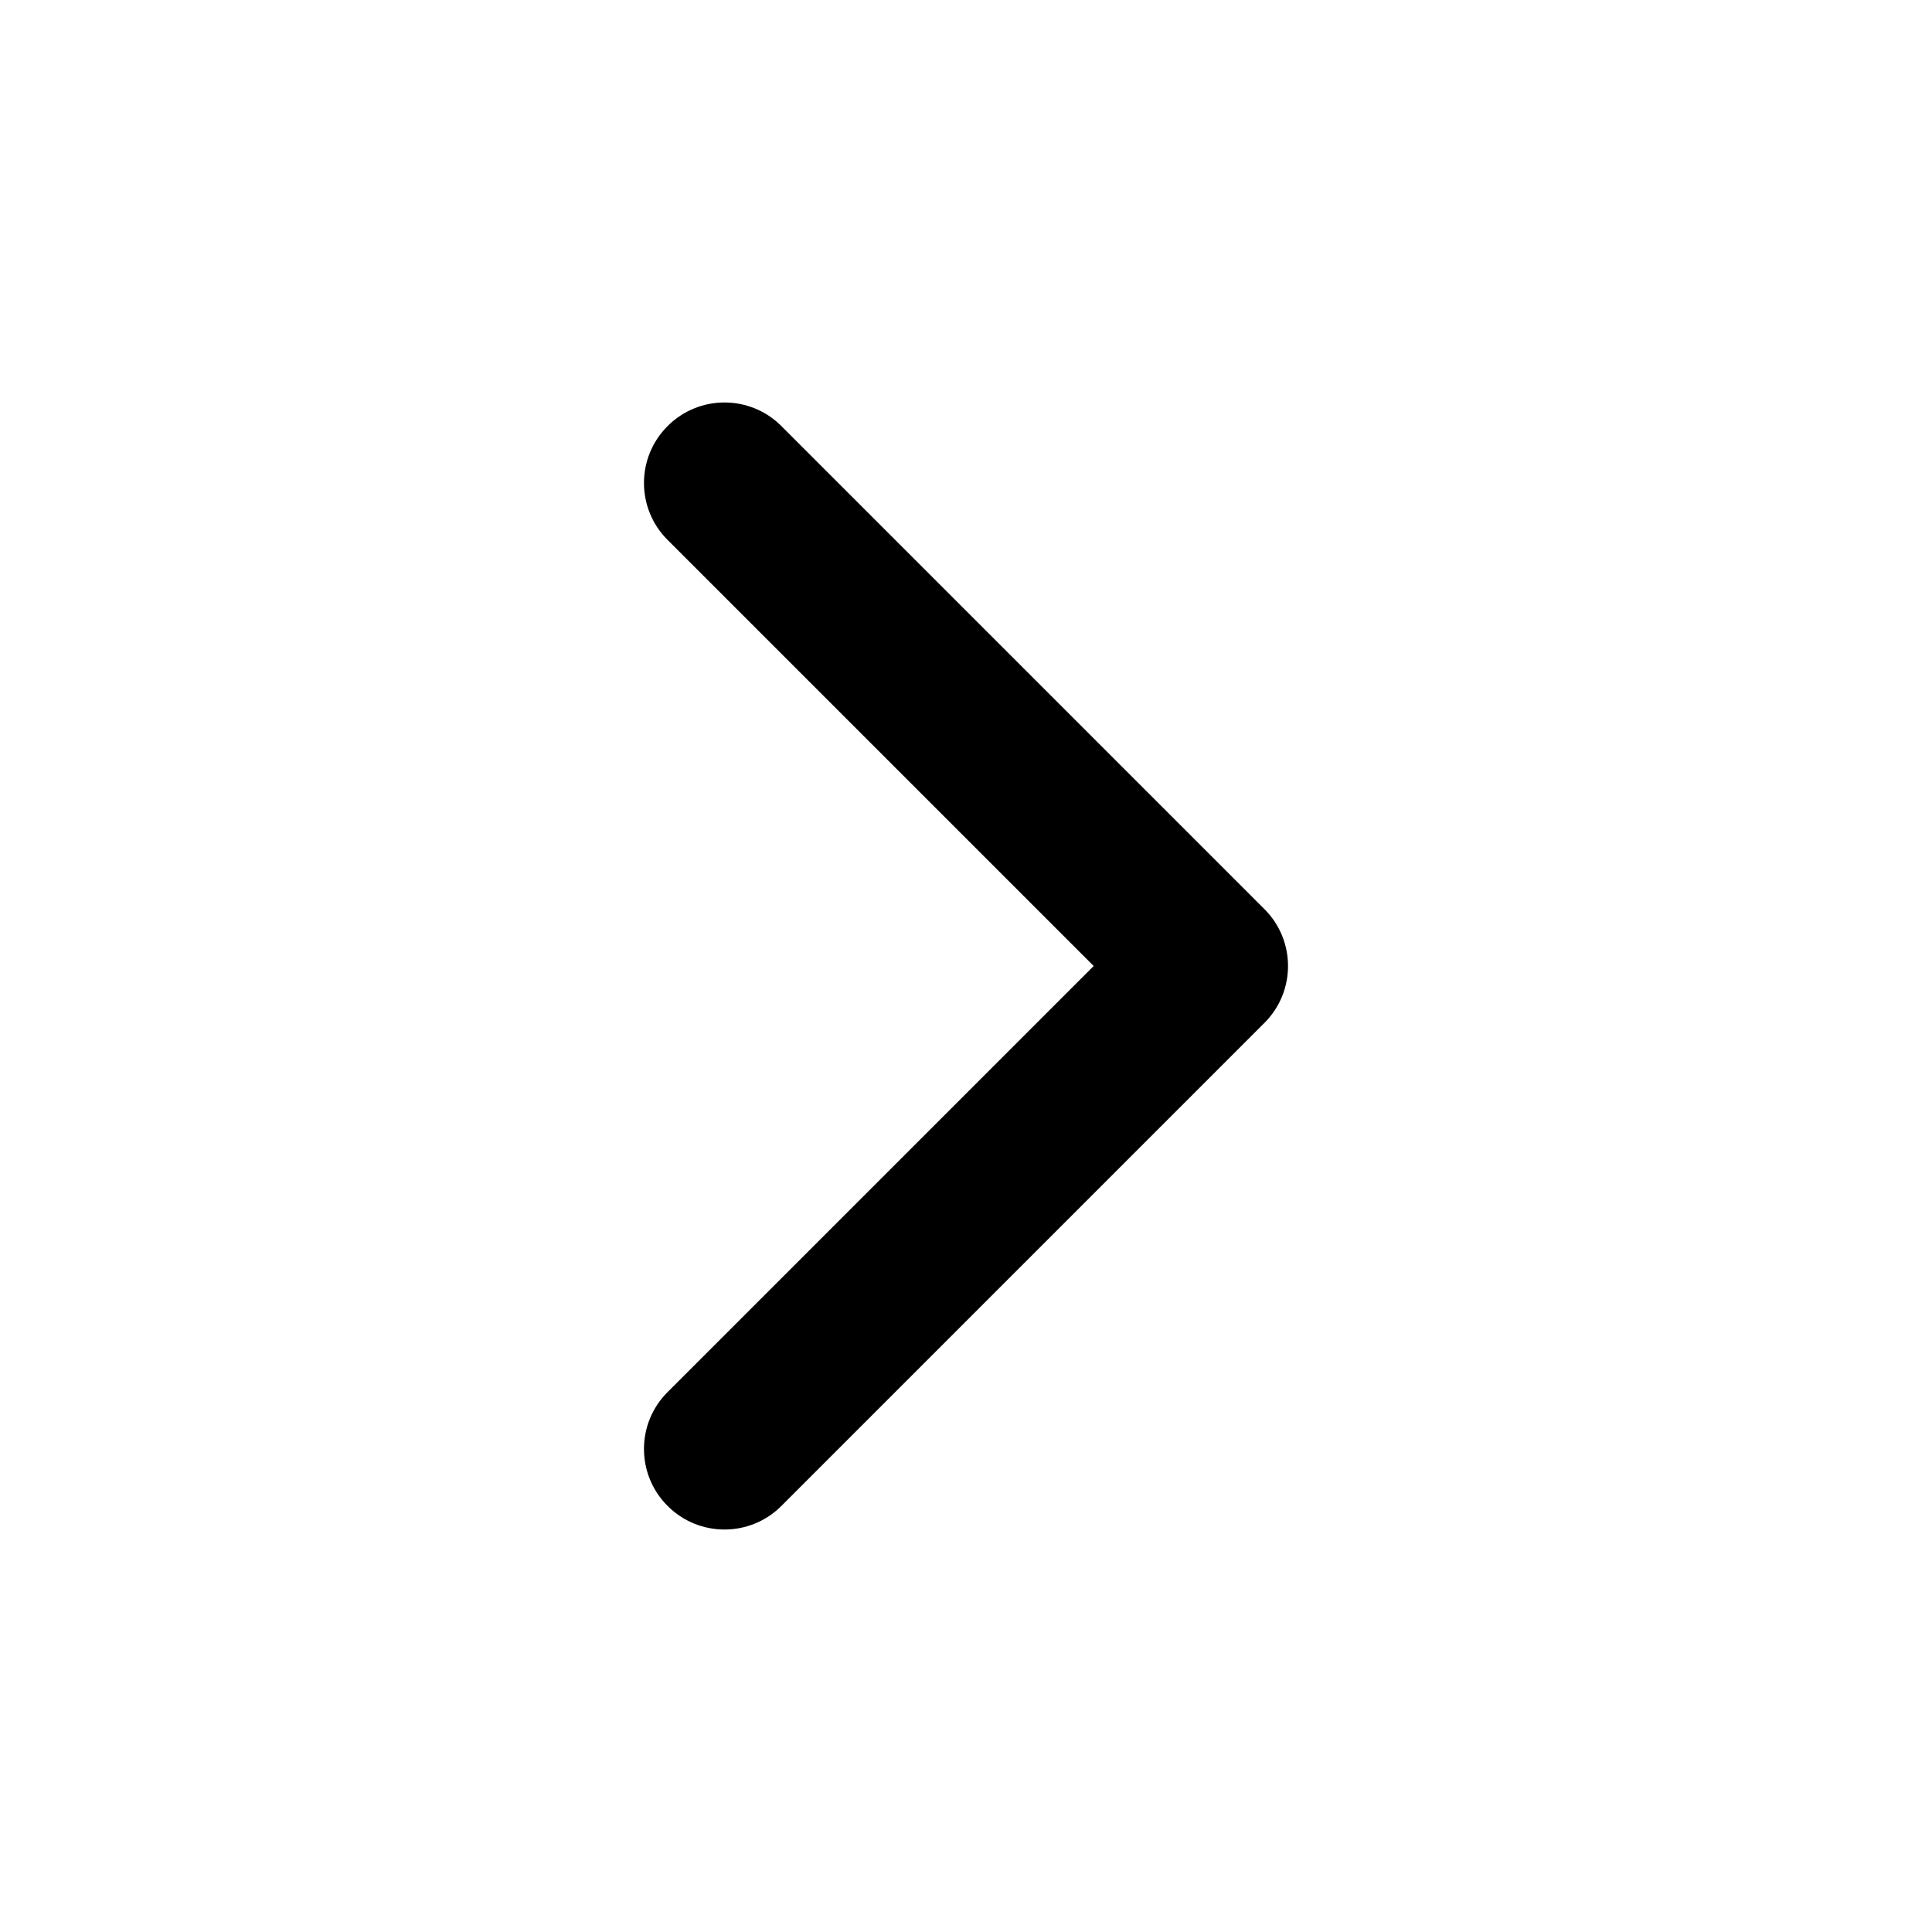
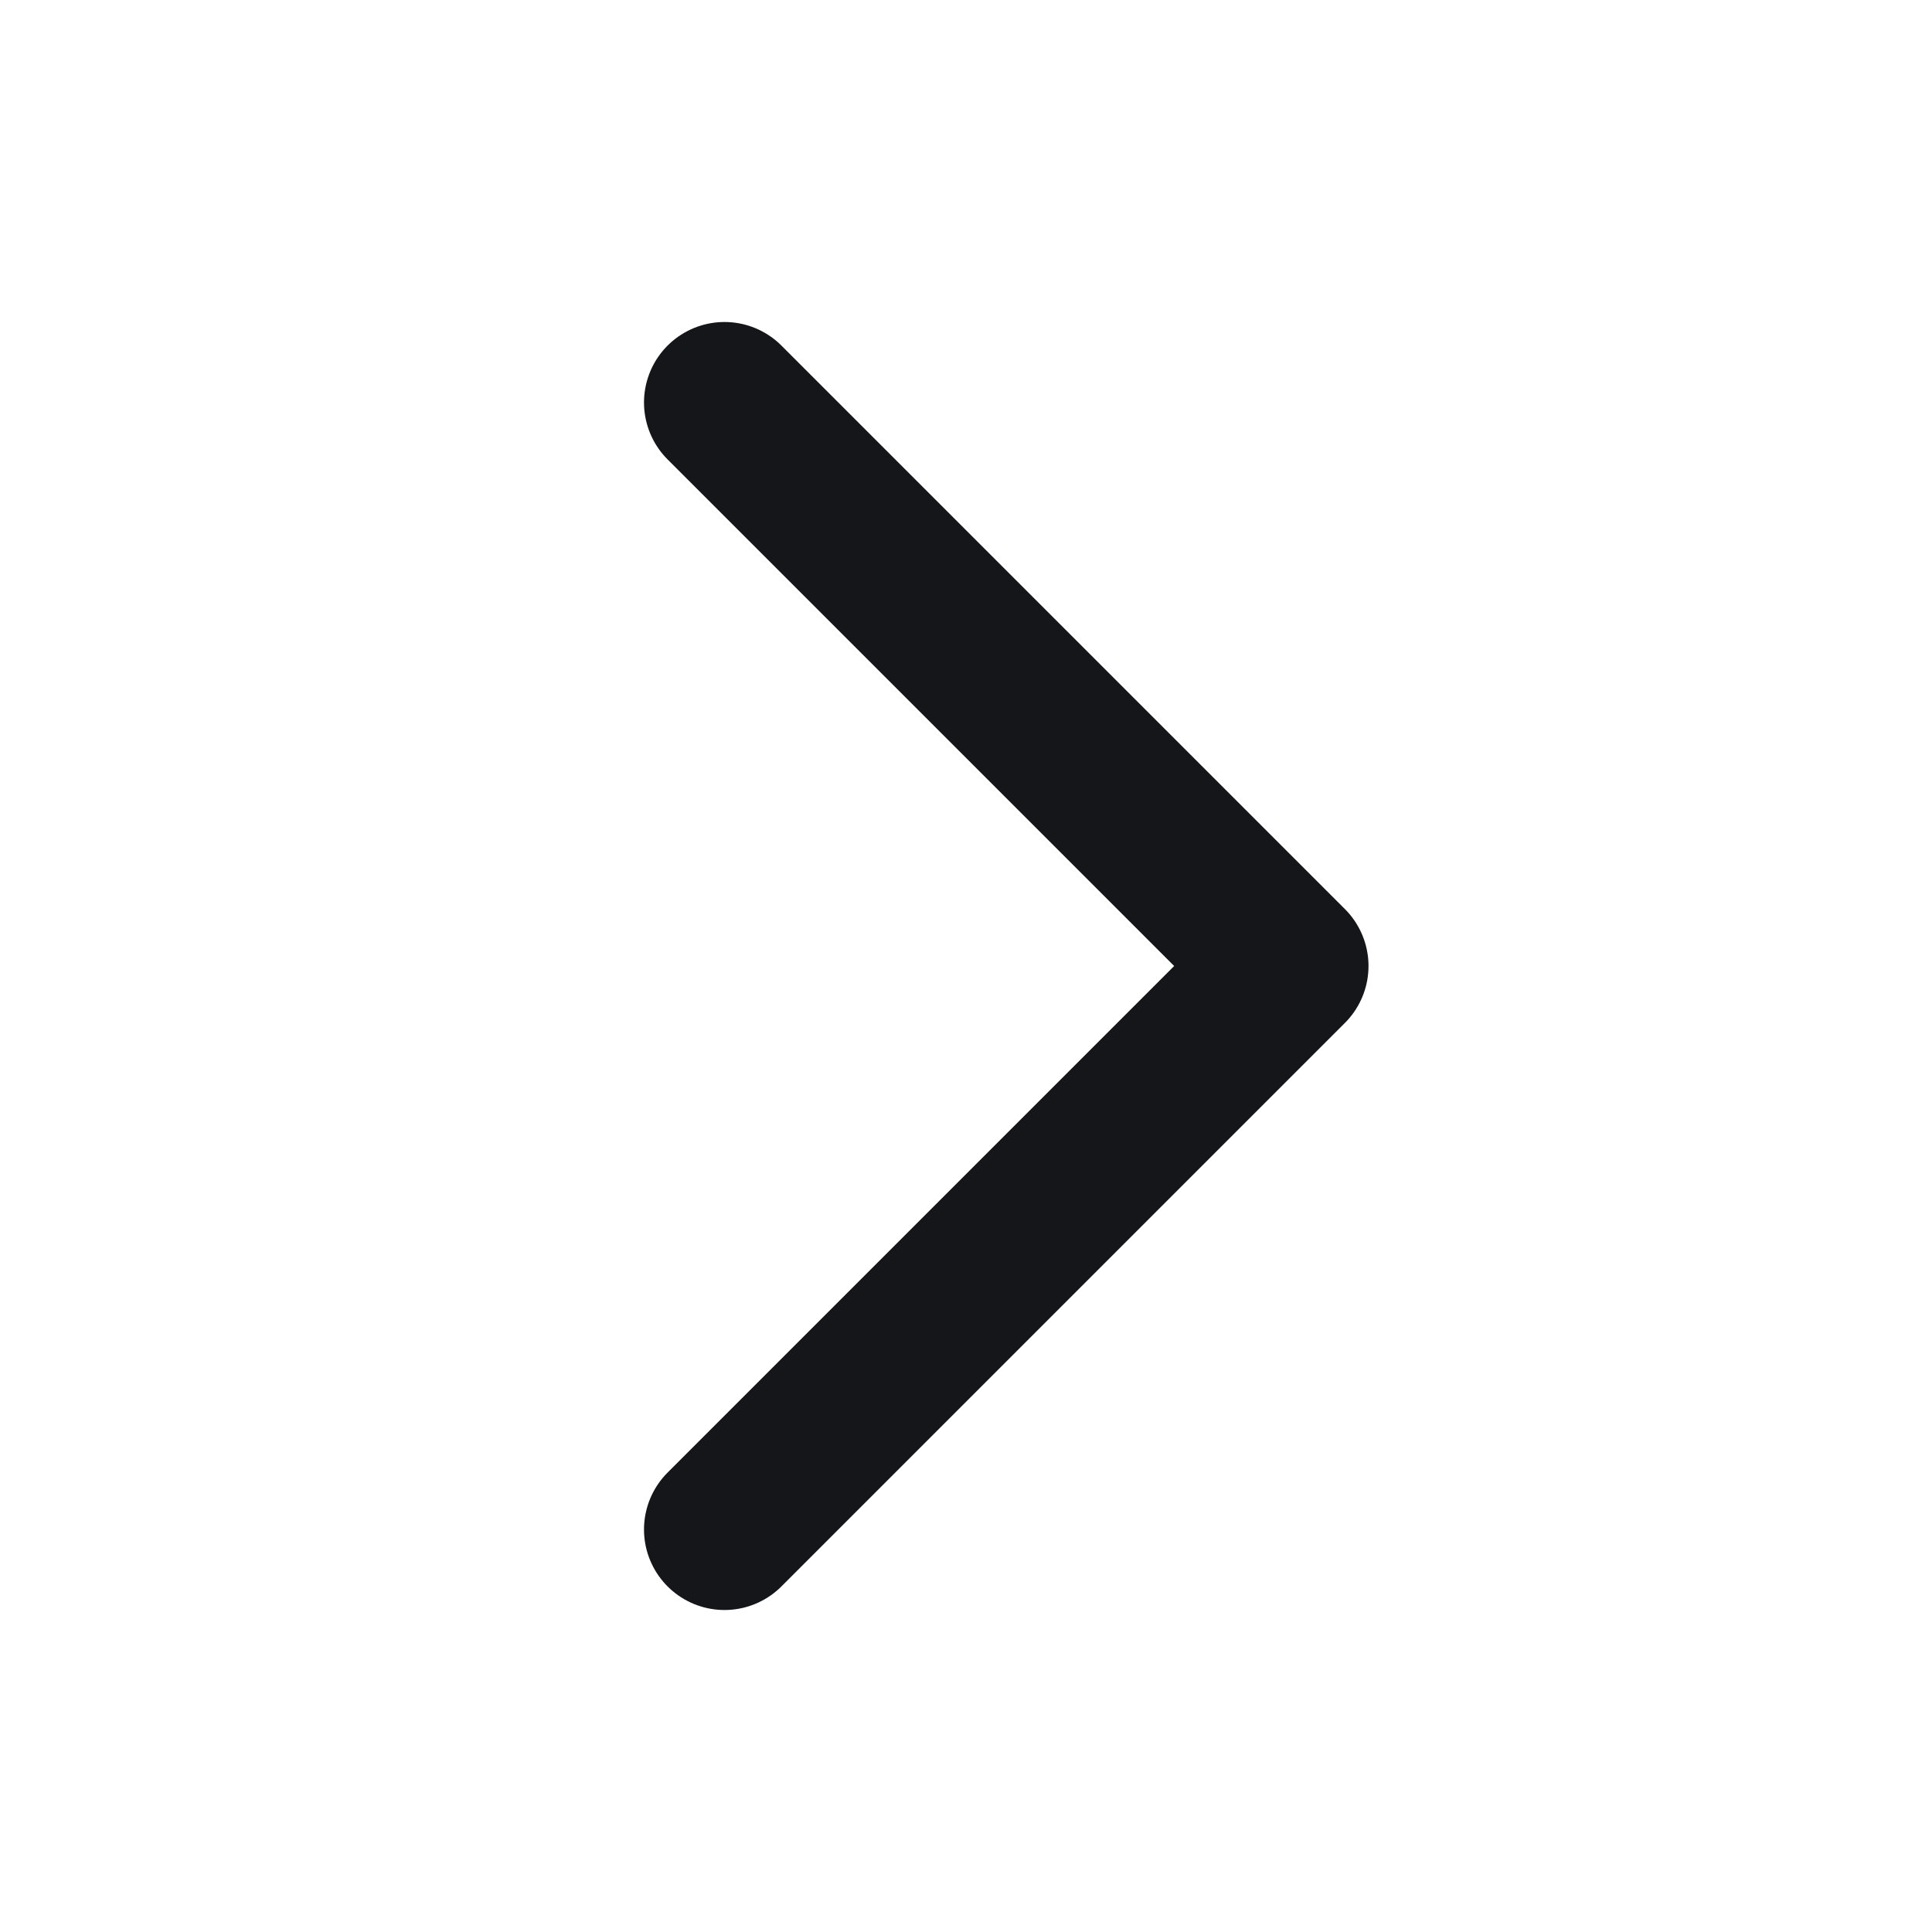
<svg xmlns="http://www.w3.org/2000/svg" width="24" height="24" viewBox="0 0 24 24" fill="none">
-   <path fill-rule="evenodd" clip-rule="evenodd" d="M8.293 5.293C8.683 4.902 9.317 4.902 9.707 5.293L15.707 11.293C16.098 11.683 16.098 12.317 15.707 12.707L9.707 18.707C9.317 19.098 8.683 19.098 8.293 18.707C7.902 18.317 7.902 17.683 8.293 17.293L13.586 12L8.293 6.707C7.902 6.317 7.902 5.683 8.293 5.293Z" fill="black" />
+   <path d="M9 19L16 12L9 5" stroke="#151619" stroke-width="2" stroke-linecap="round" stroke-linejoin="round" />
</svg>
